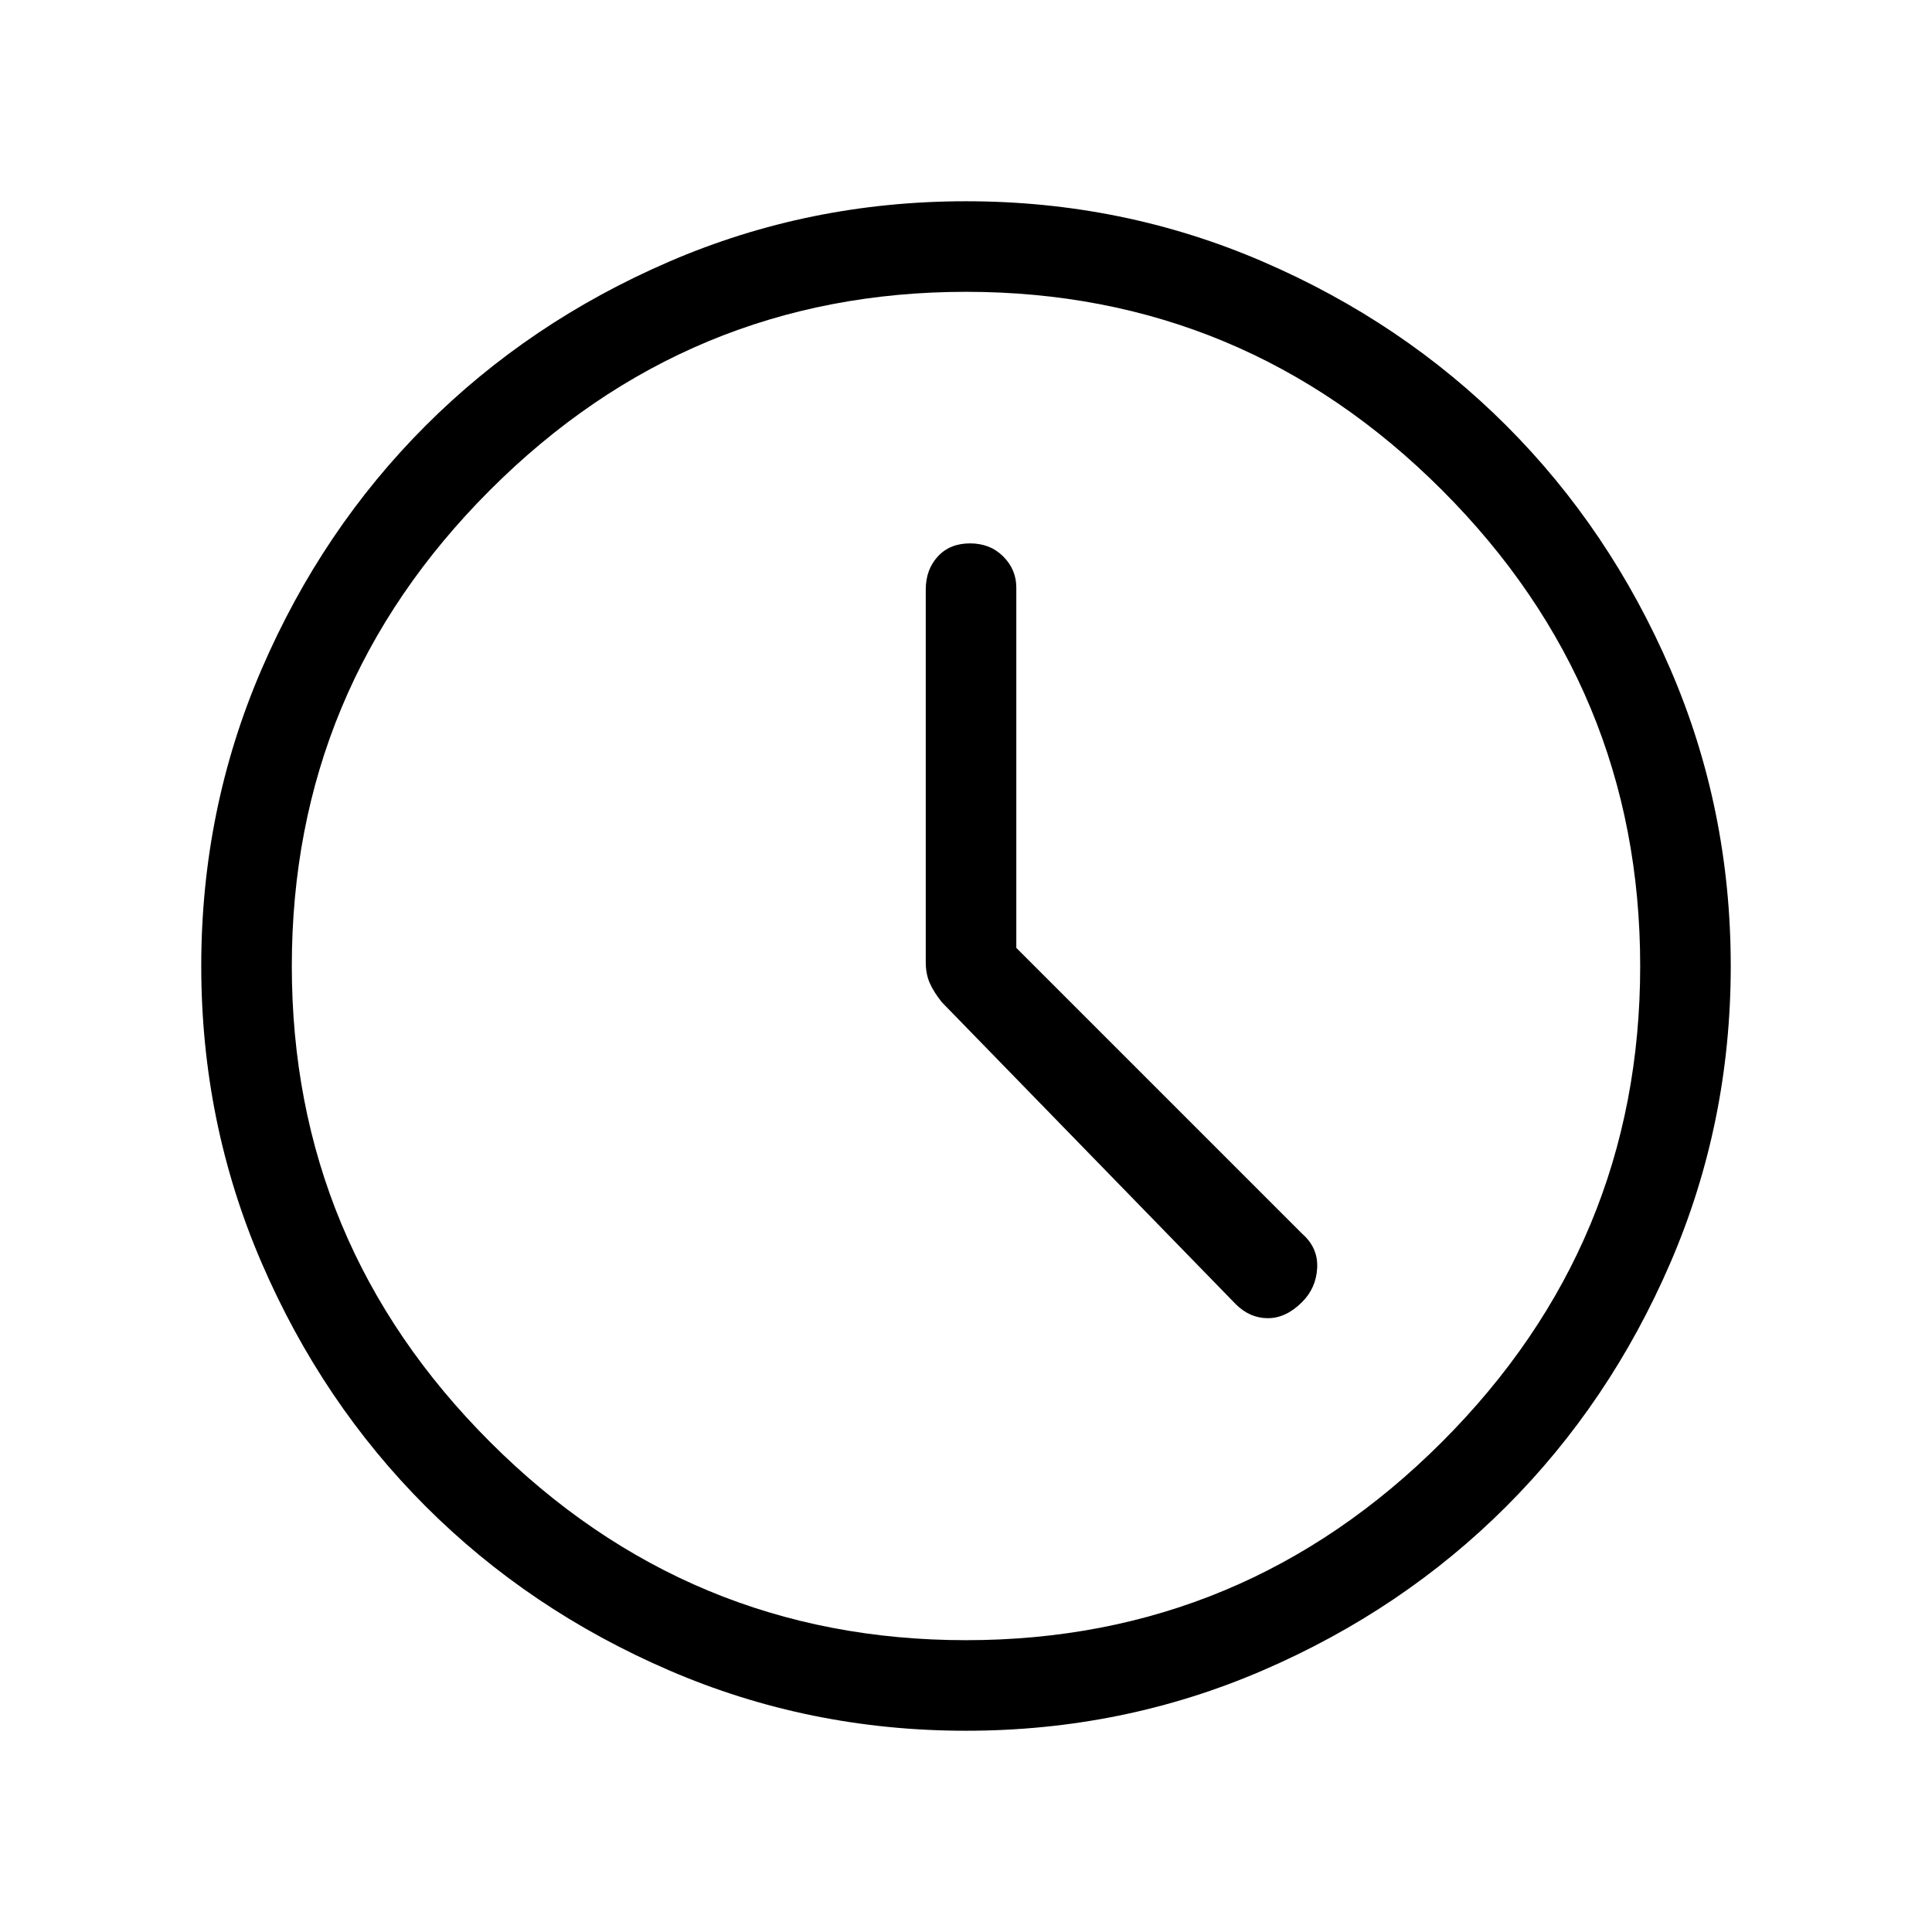
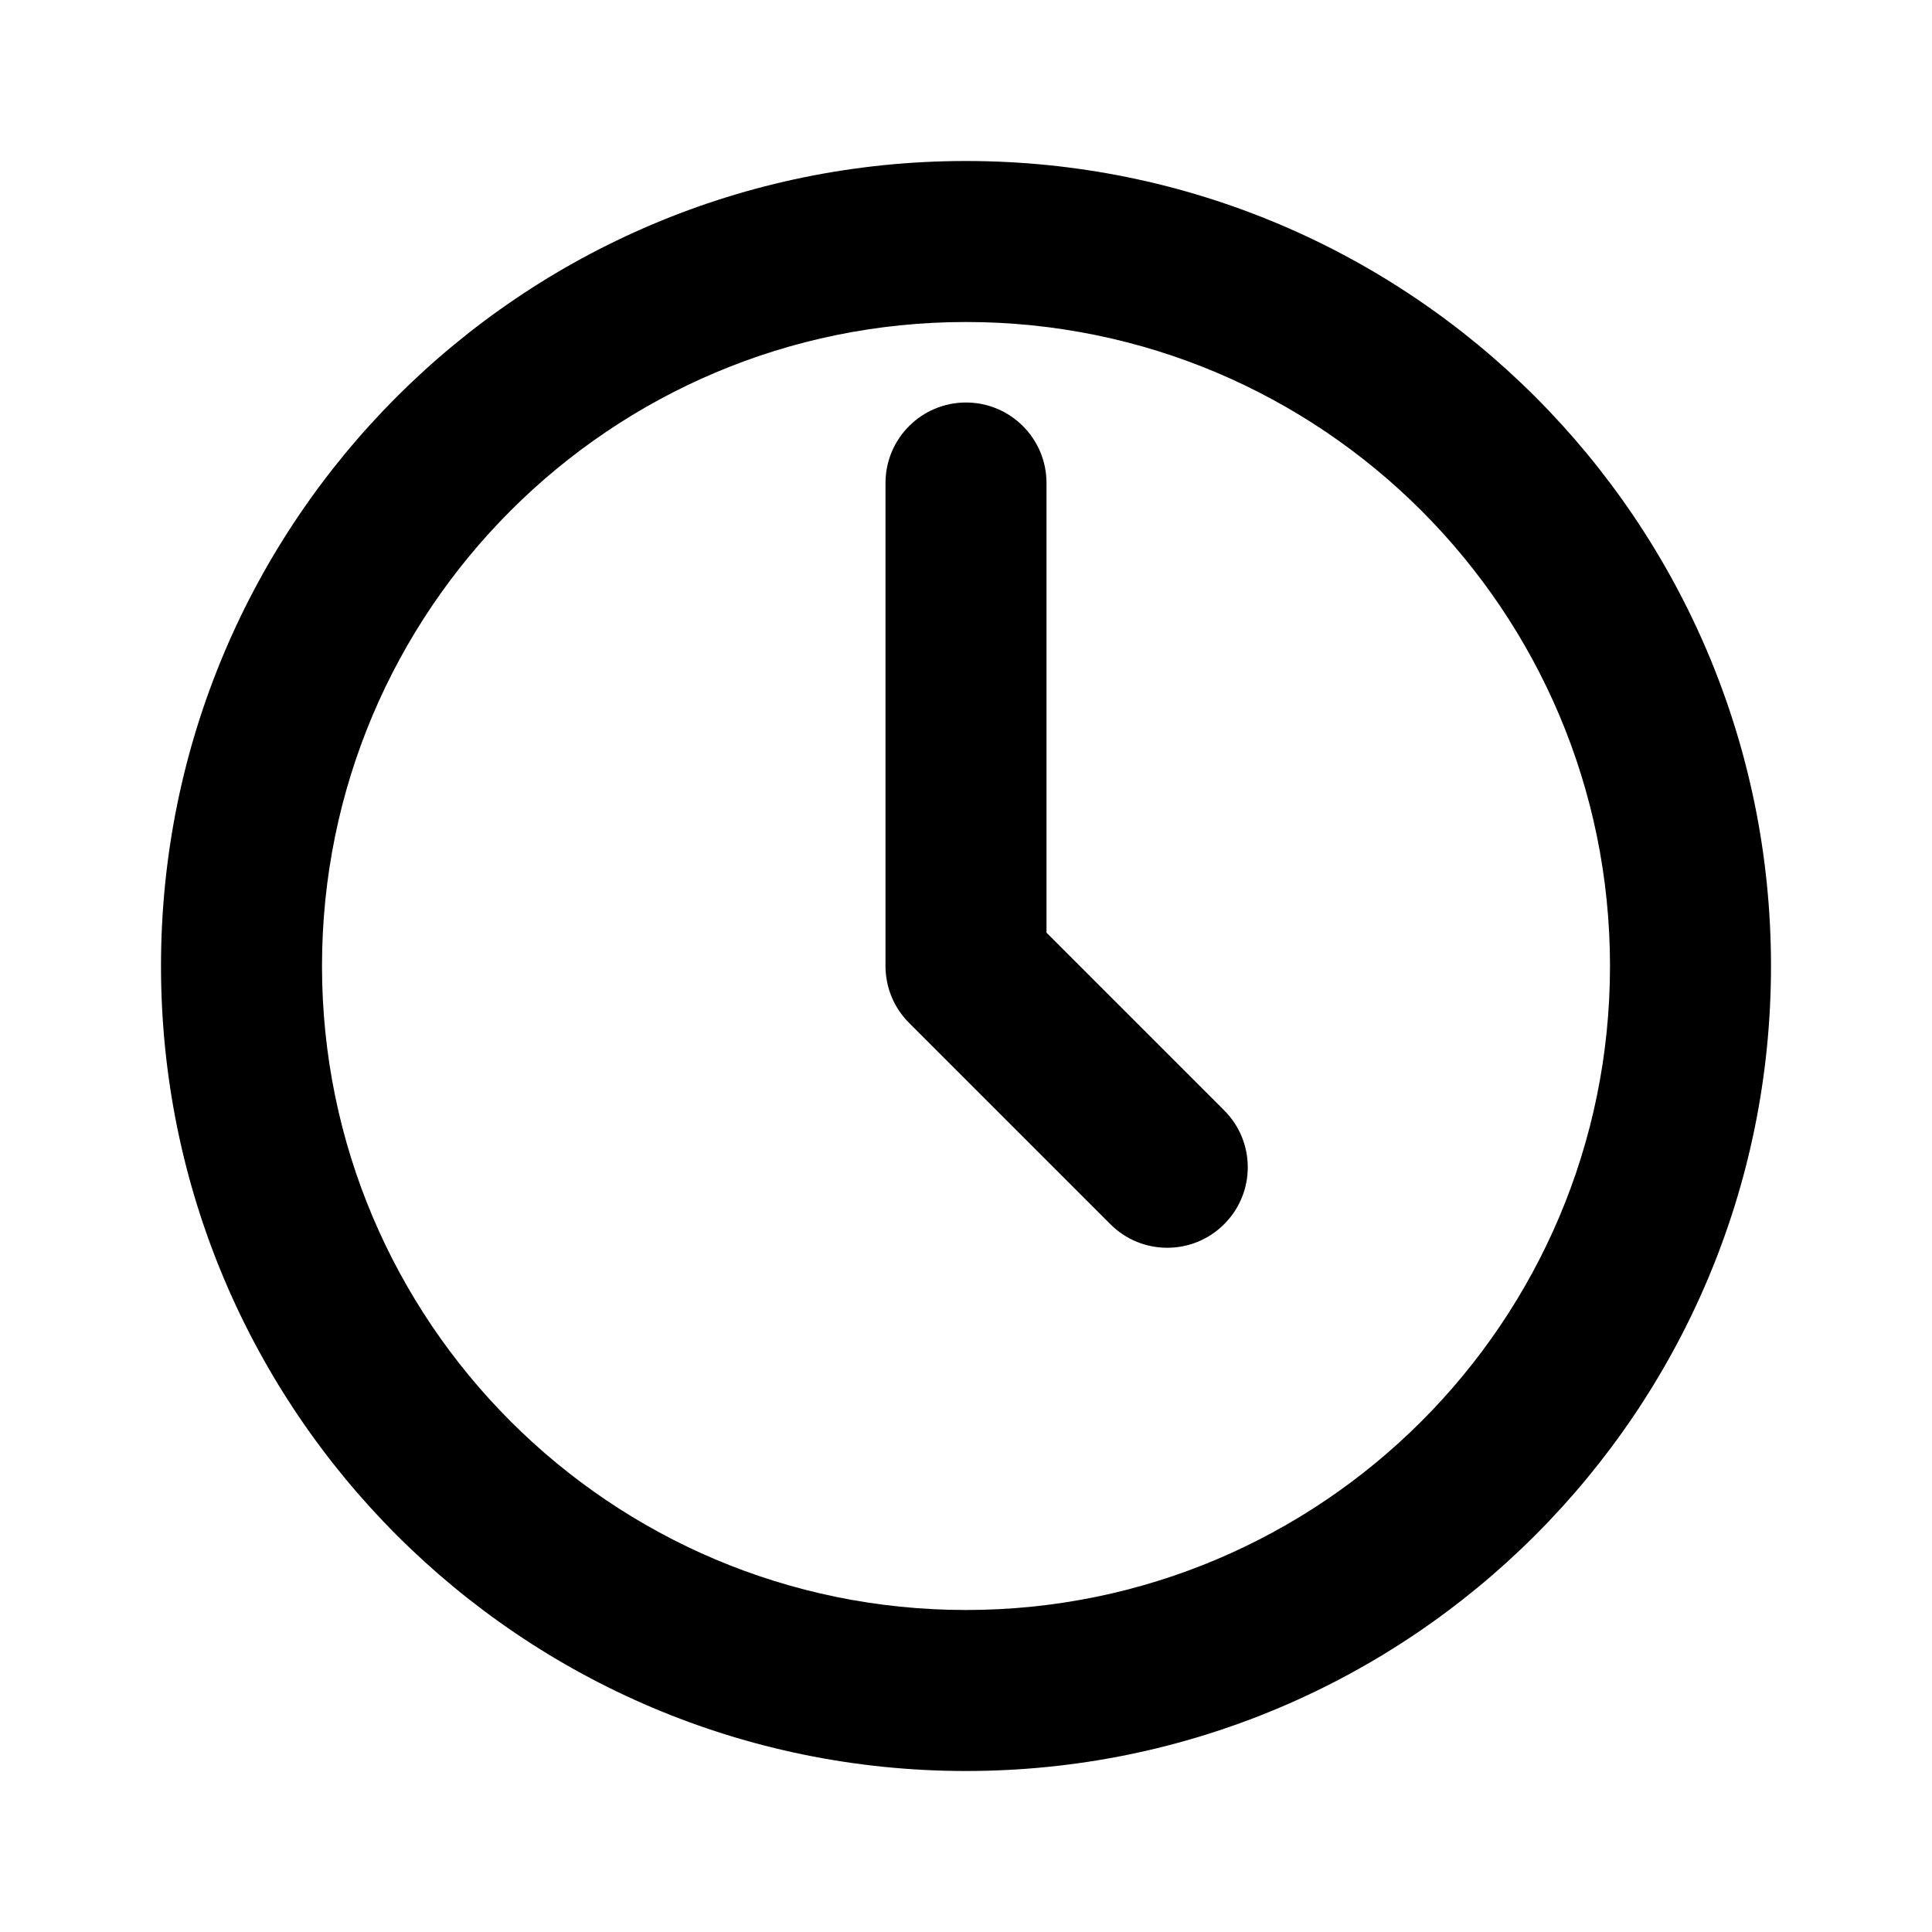
- <svg xmlns="http://www.w3.org/2000/svg" height="48" width="48">
-   <path d="M30.7 32.4q.35.35.8.35.45 0 .85-.4.35-.35.375-.85.025-.5-.375-.85l-7.1-7.1V14.6q0-.45-.325-.775T24.1 13.5q-.5 0-.8.325-.3.325-.3.825v9.25q0 .3.1.525.1.225.3.475ZM24 43q-3.9 0-7.375-1.5t-6.05-4.075Q8 34.85 6.5 31.375 5 27.9 5 24t1.5-7.375q1.5-3.475 4.075-6.05Q13.15 8 16.625 6.5 20.1 5 24 5t7.375 1.5q3.475 1.5 6.05 4.075Q40 13.15 41.5 16.625 43 20.1 43 24t-1.5 7.375q-1.5 3.475-4.075 6.05Q34.85 40 31.375 41.5 27.9 43 24 43Zm0-19Zm0 16.75q6.9 0 11.825-4.925Q40.75 30.9 40.75 24q0-6.9-4.925-11.825Q30.9 7.25 24 7.25q-6.9 0-11.825 4.925Q7.25 17.1 7.25 24q0 6.9 4.925 11.825Q17.1 40.75 24 40.75Z" />
+ <svg xmlns="http://www.w3.org/2000/svg" role="presentation" focusable="false" viewBox="0 0 24 24">
+   <path d="M13 6C13 5.448 12.552 5 12 5C11.448 5 11 5.448 11 6V12C11 12.265 11.105 12.52 11.293 12.707L13.793 15.207C14.183 15.598 14.817 15.598 15.207 15.207C15.598 14.817 15.598 14.183 15.207 13.793L13 11.586V6Z" fill="currentColor" />
+   <path fill-rule="evenodd" clip-rule="evenodd" d="M22 12C22 17.523 17.523 22 12 22C6.477 22 2 17.523 2 12C2 6.477 6.477 2 12 2C17.523 2 22 6.477 22 12ZM12 20C16.418 20 20 16.418 20 12C20 7.582 16.418 4 12 4C7.582 4 4 7.582 4 12C4 16.418 7.582 20 12 20Z" fill="currentColor" />
</svg>
